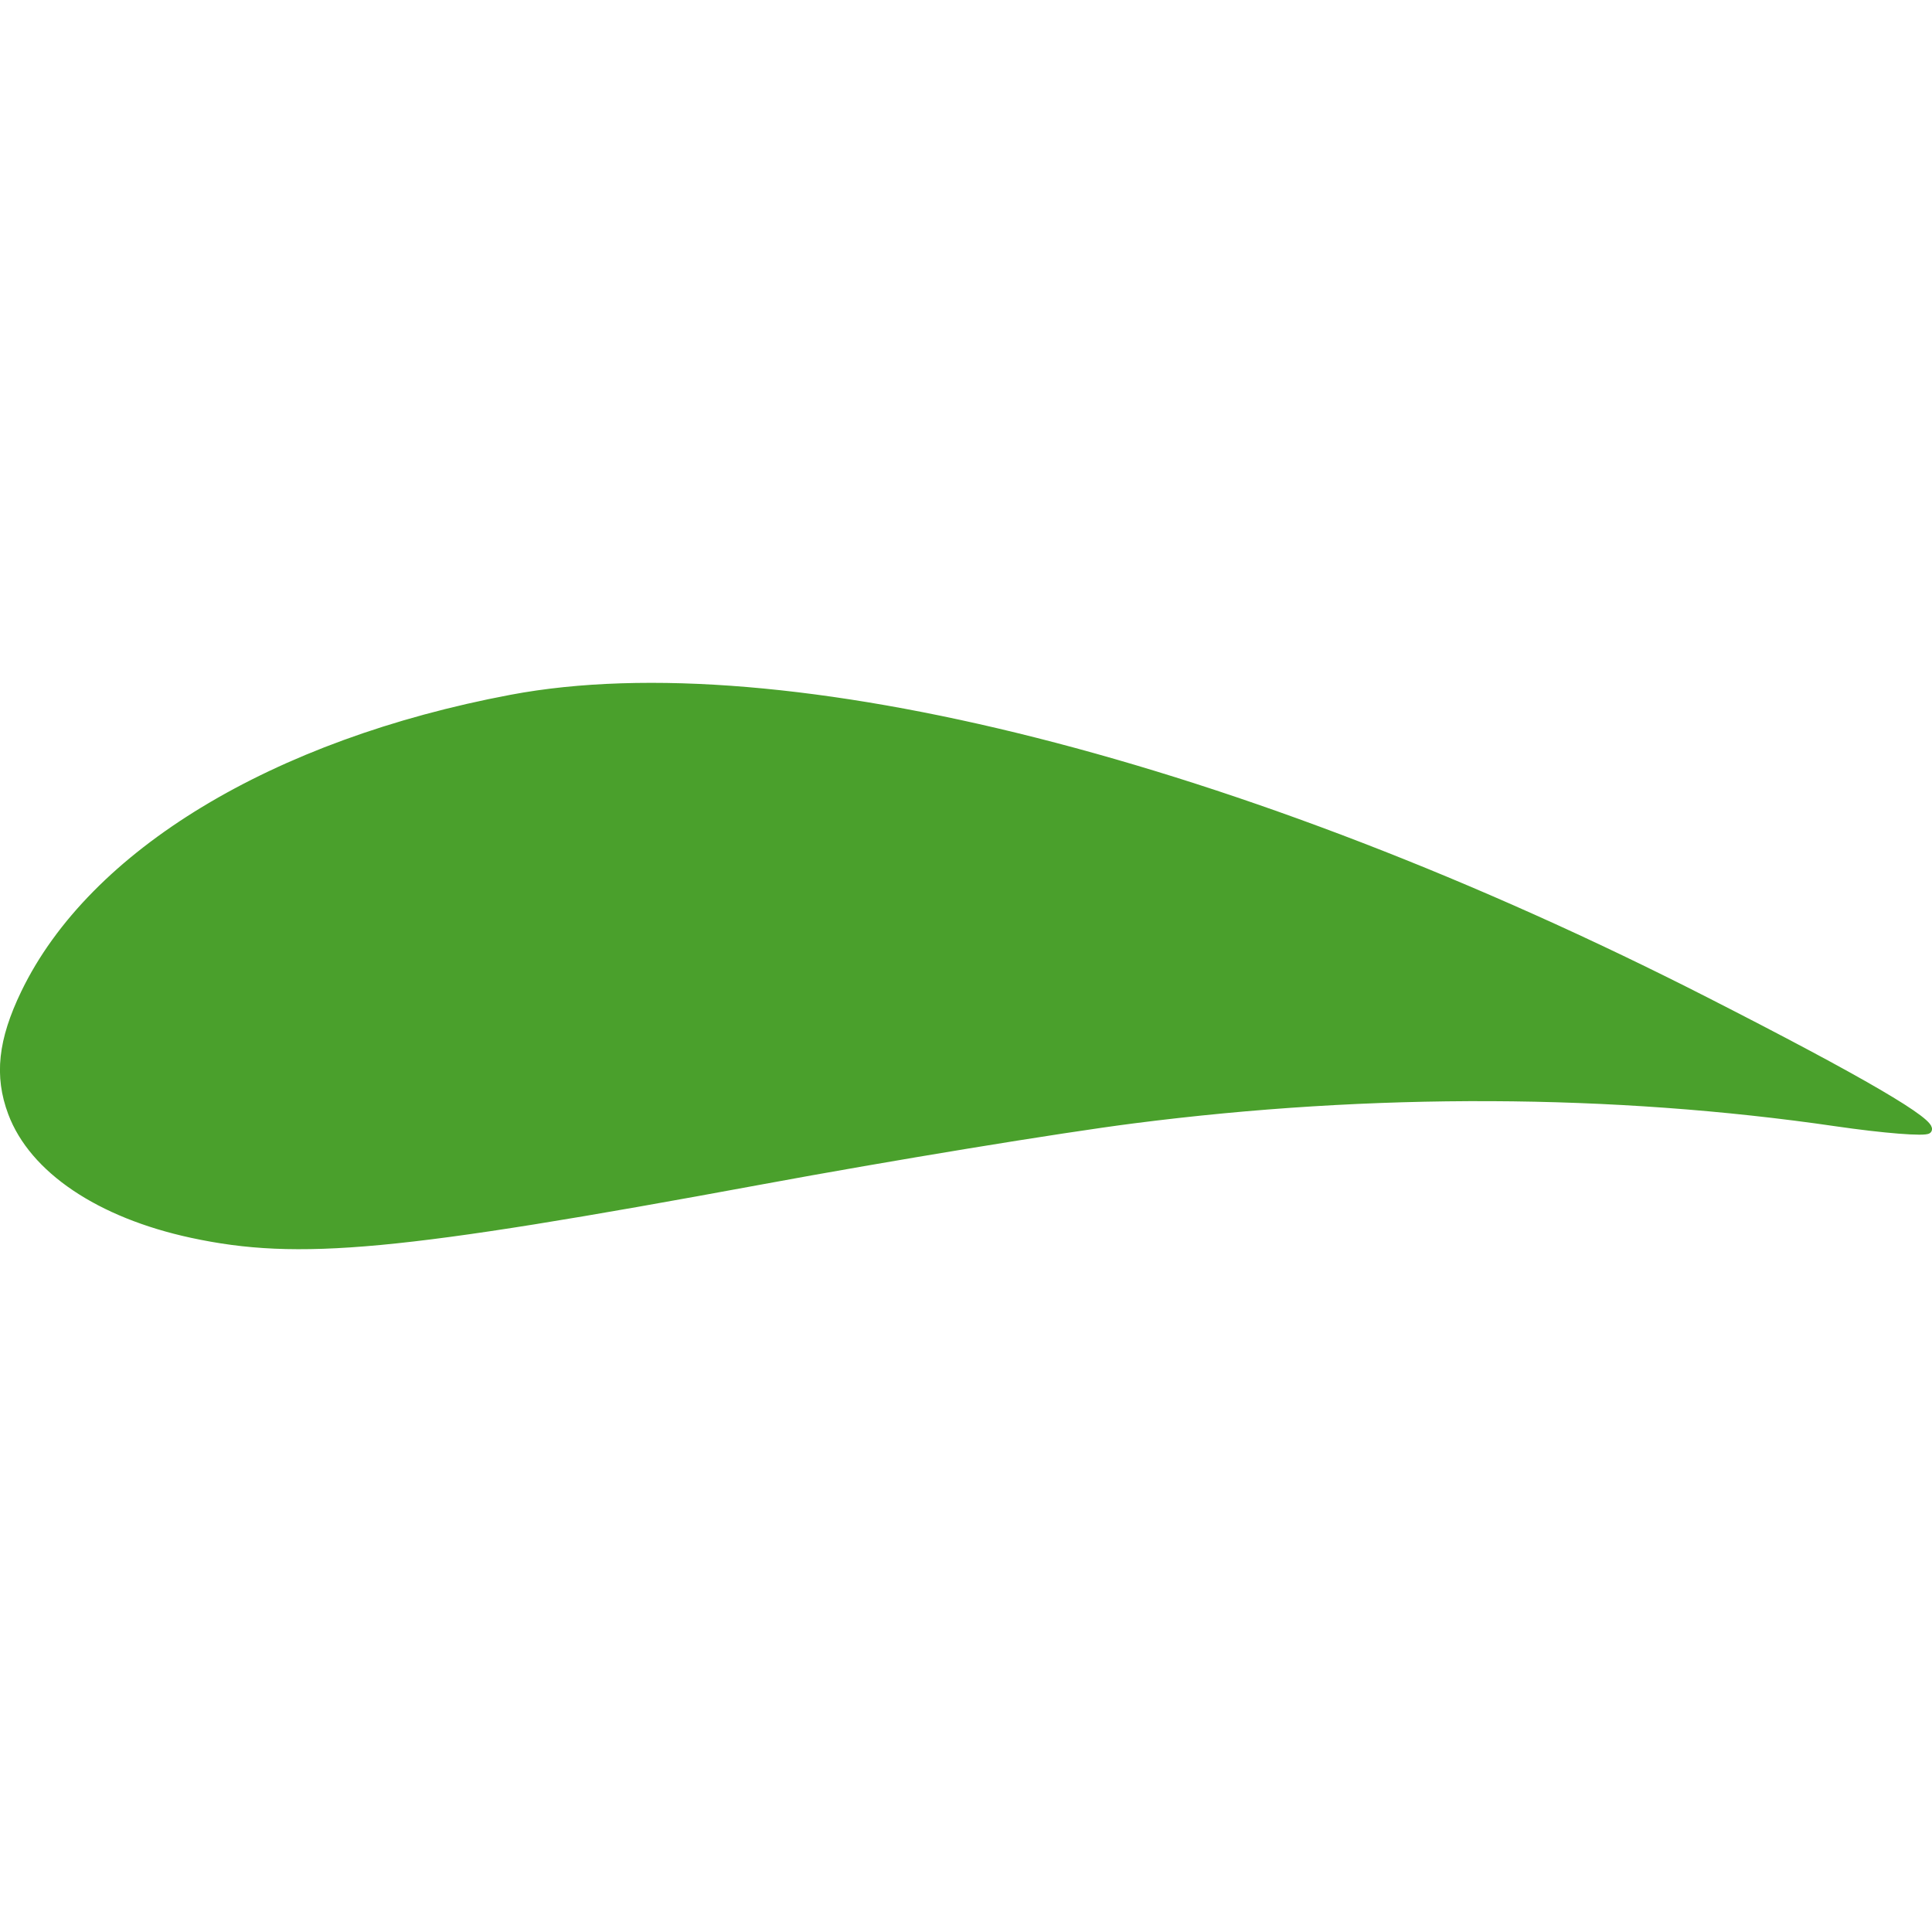
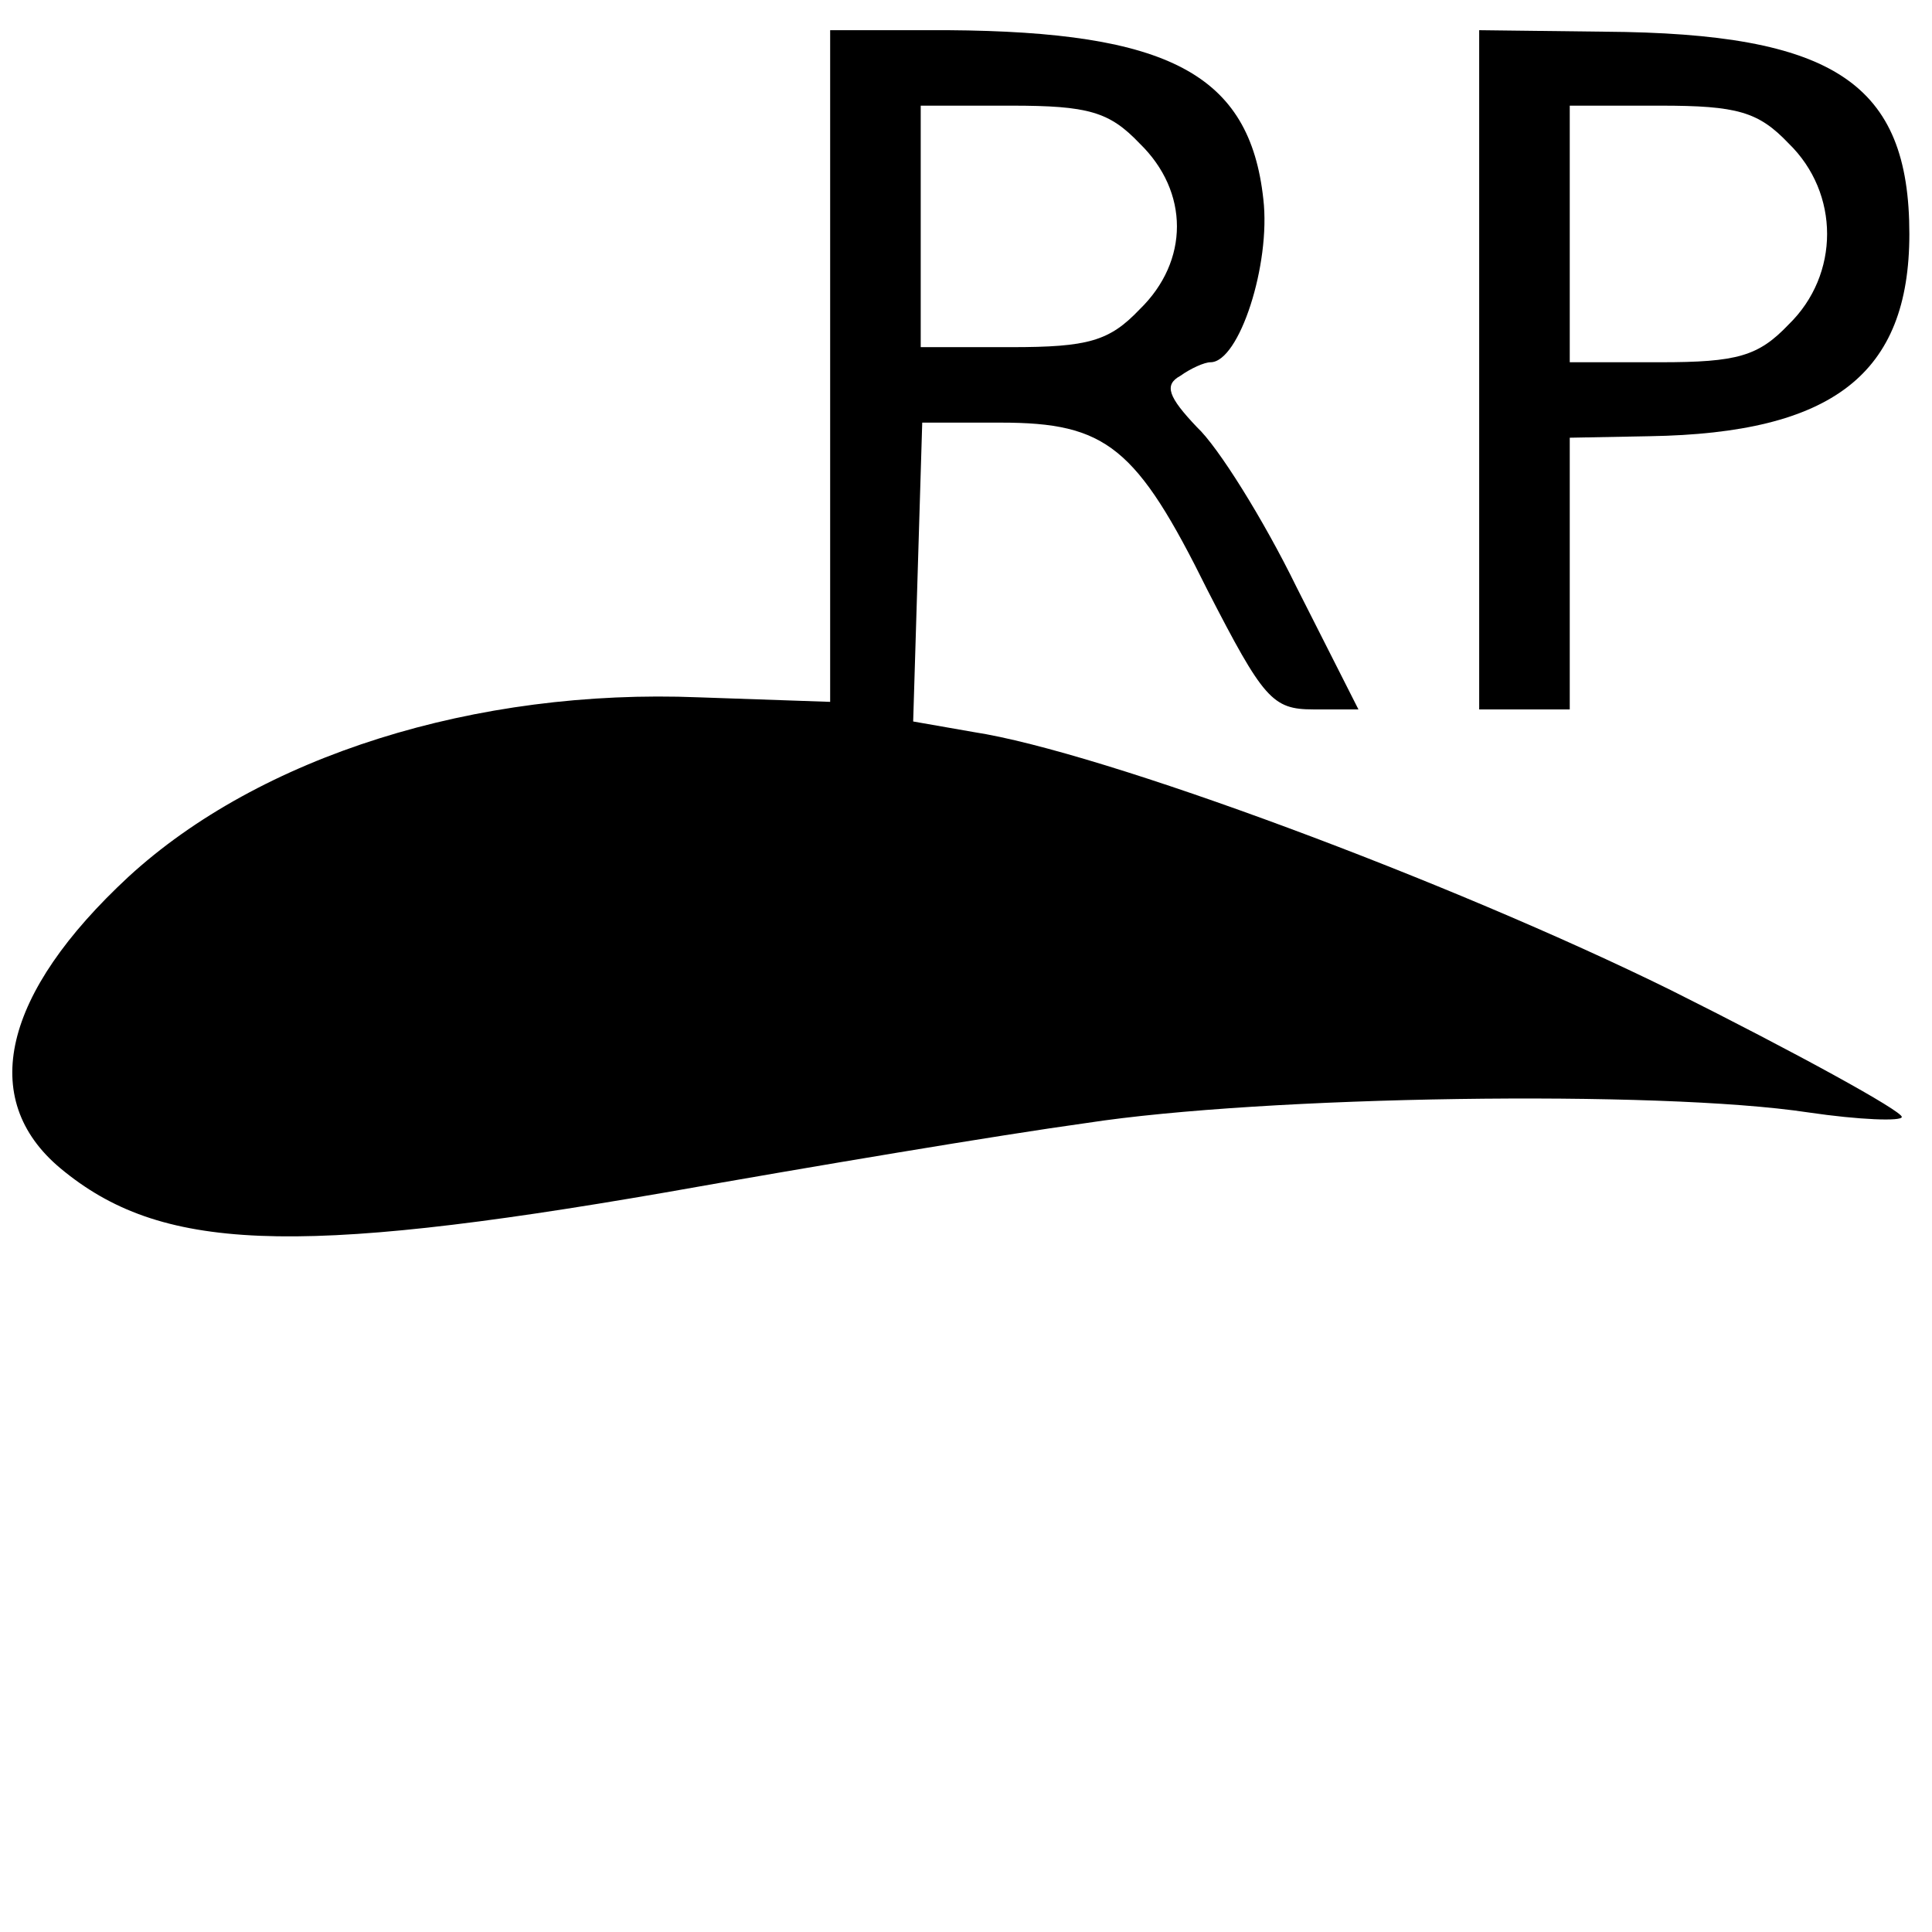
- <svg xmlns="http://www.w3.org/2000/svg" width="128" height="128" viewBox="0 0 128 128" version="1.1" id="svg3">
-   <defs id="defs7" />
-   <path style="fill:#4aa02c;fill-opacity:1;stroke:#4aa02c;stroke-width:0.445;stroke-miterlimit:4;stroke-dasharray:none;stroke-opacity:1" d="M 12.696,81.79 C 6.57,80.469 2.164,77.5 0.755,73.742 -0.167,71.282 0.088,68.929 1.618,65.764 6.102,56.497 18.139,49.213 33.867,46.25 51.827,42.866 82.156,50.543 113.036,66.288 c 10.326,5.265 15.214,8.122 14.708,8.595 -0.206,0.192 -2.954,-0.026 -6.108,-0.486 -14.77,-2.154 -30.736,-2.22 -46.531,-0.193 -4.973,0.638 -16.087,2.462 -24.699,4.054 -24.025,4.439 -30.631,5.058 -37.71,3.532 z" id="path4505" />
+ <svg xmlns="http://www.w3.org/2000/svg" version="1.0" width="128pt" height="128pt" viewBox="0 0 128 128" preserveAspectRatio="xMidYMid meet">
+   <g transform="translate(0,128) scale(0.1,-0.1)" fill="#000000" stroke="none">
+     <path d="M550 1038 l0 -223 -87 3 c-148 6 -291 -39 -378 -119 -83 -77 -100 -147 -45 -193 66 -55 153 -59 401 -16 96 17 221 38 279 46 117 18 379 22 478 7 34 -5 62 -6 62 -3 0 4 -69 42 -153 84 -146 72 -377 158 -462 171 l-40 7 3 99 3 99 52 0 c70 0 90 -16 137 -111 37 -72 43 -79 70 -79 l30 0 -41 81 c-22 45 -52 93 -66 106 -19 20 -22 28 -11 34 7 5 16 9 20 9 19 0 40 65 35 108 -9 83 -63 111 -209 112 l-78 0 0 -222z m205 147 c33 -32 33 -78 0 -110 -20 -21 -34 -25 -85 -25 l-60 0 0 80 0 80 60 0 c51 0 65 -4 85 -25z" />
+     <path d="M980 1035 l0 -225 30 0 30 0 0 90 0 90 53 1 c121 2 172 41 172 134 0 100 -50 133 -202 134 l-83 1 0 -225z m205 150 c34 -33 34 -87 0 -120 -20 -21 -34 -25 -85 -25 l-60 0 0 85 0 85 60 0 c51 0 65 -4 85 -25z" />
+   </g>
</svg>
